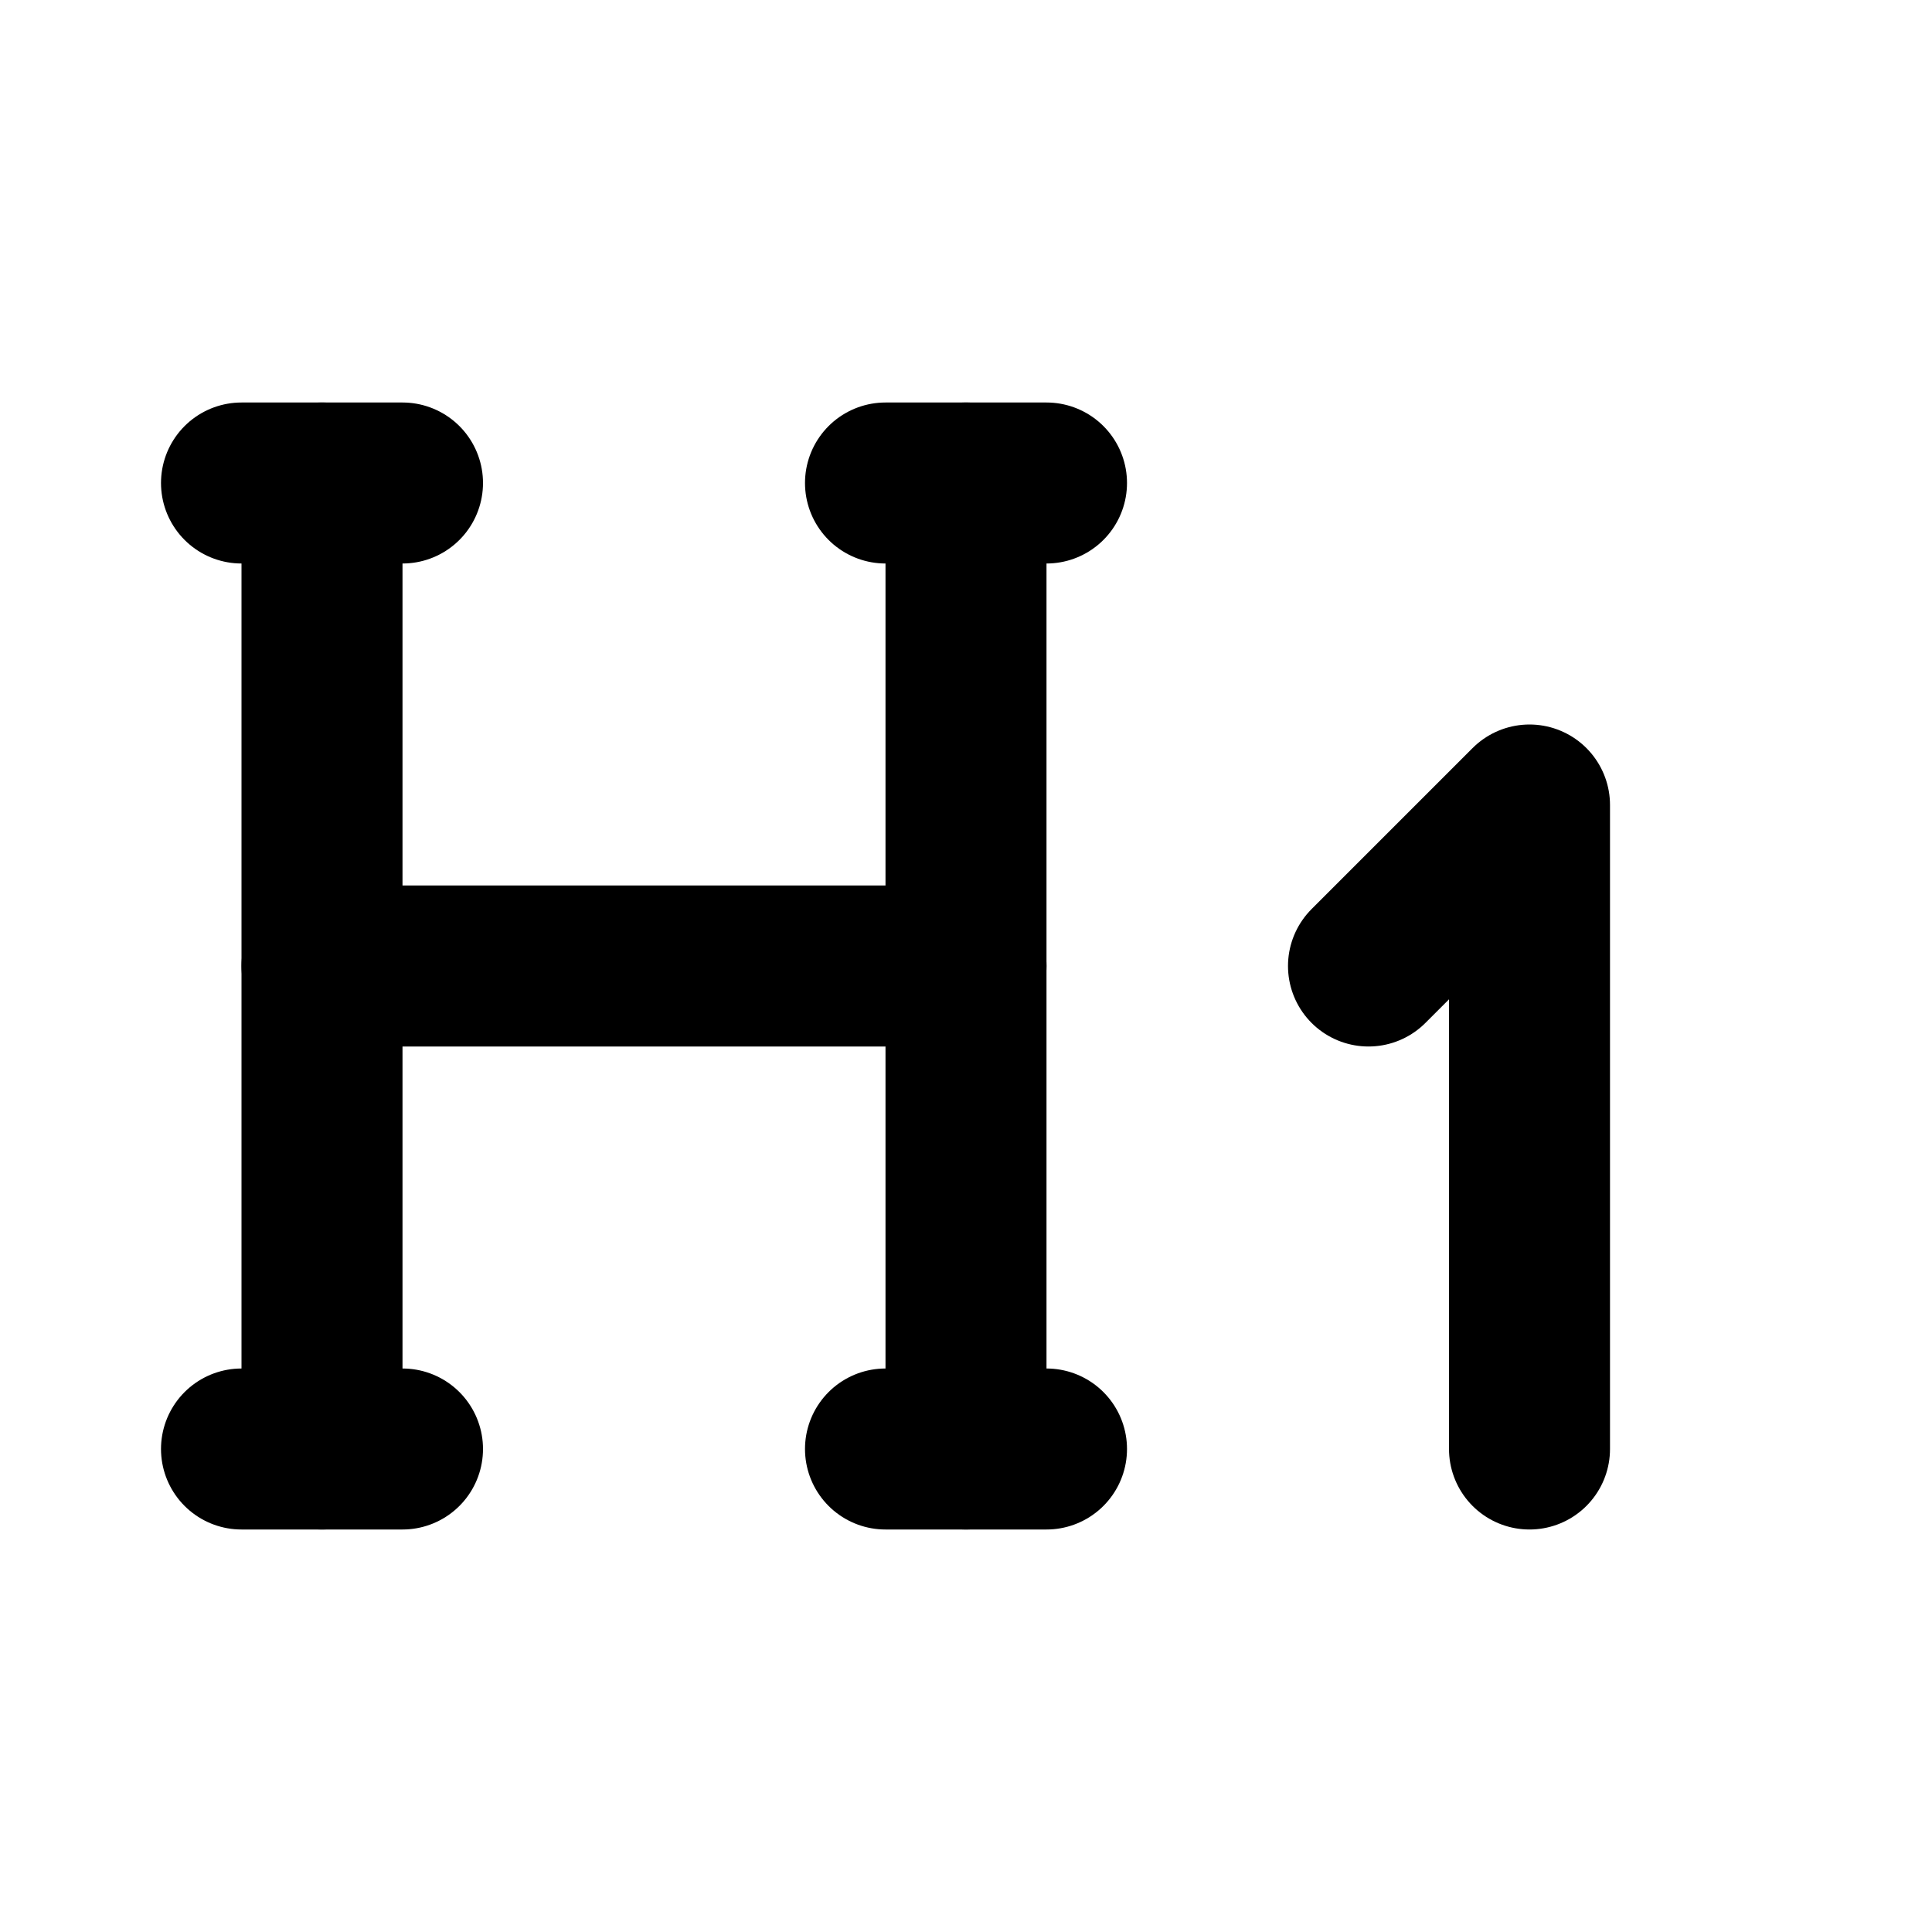
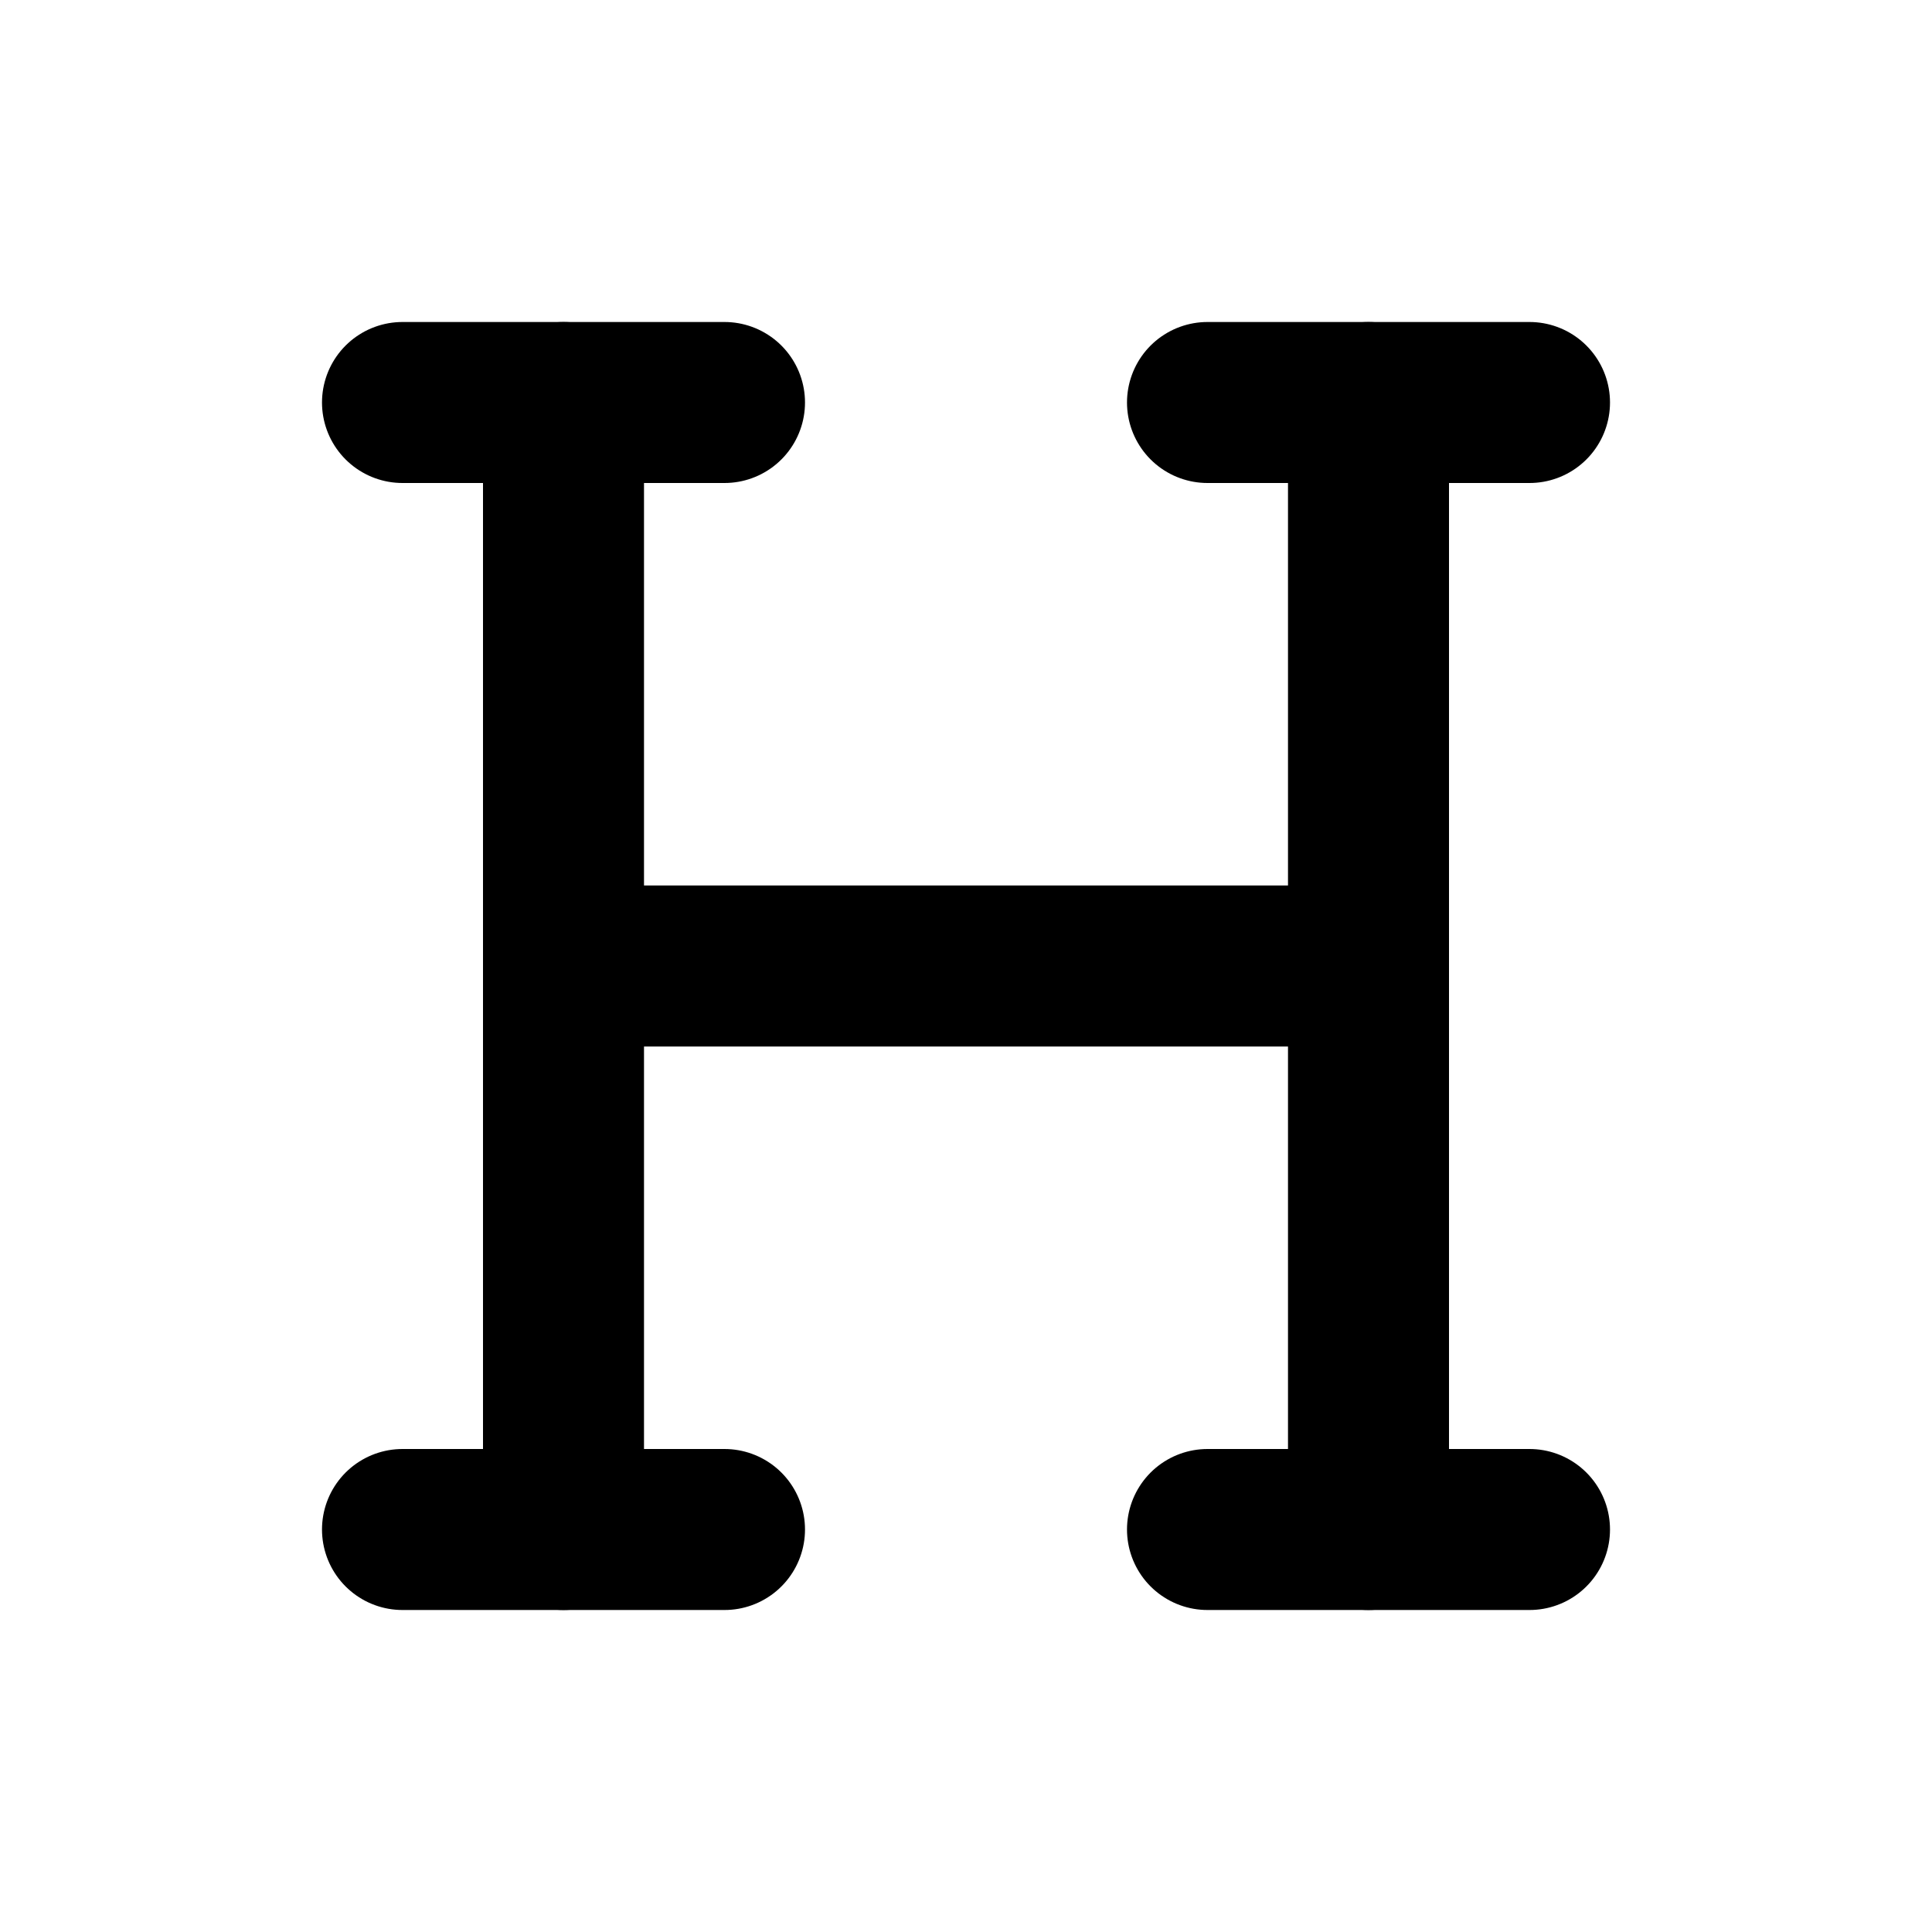
<svg xmlns="http://www.w3.org/2000/svg" viewBox="0 0 24 24" fill="none" stroke="#000" stroke-width="2" stroke-linecap="round" stroke-linejoin="round">
  <path stroke="none" d="M0 0h24v24H0z" fill="none" />
-   <path d="M19 18v-8l-2 2" />
-   <path d="M4 6v12" />
-   <path d="M12 6v12" />
-   <path d="M11 18h2" />
-   <path d="M3 18h2" />
-   <path d="M4 12h8" />
-   <path d="M3 6h2" />
-   <path d="M11 6h2" />
+   <path d="M7 12h10" />
+   <path d="M7 5v14" />
+   <path d="M17 5v14" />
+   <path d="M15 19h4" />
+   <path d="M15 5h4" />
+   <path d="M5 19h4" />
+   <path d="M5 5h4" />
</svg>
